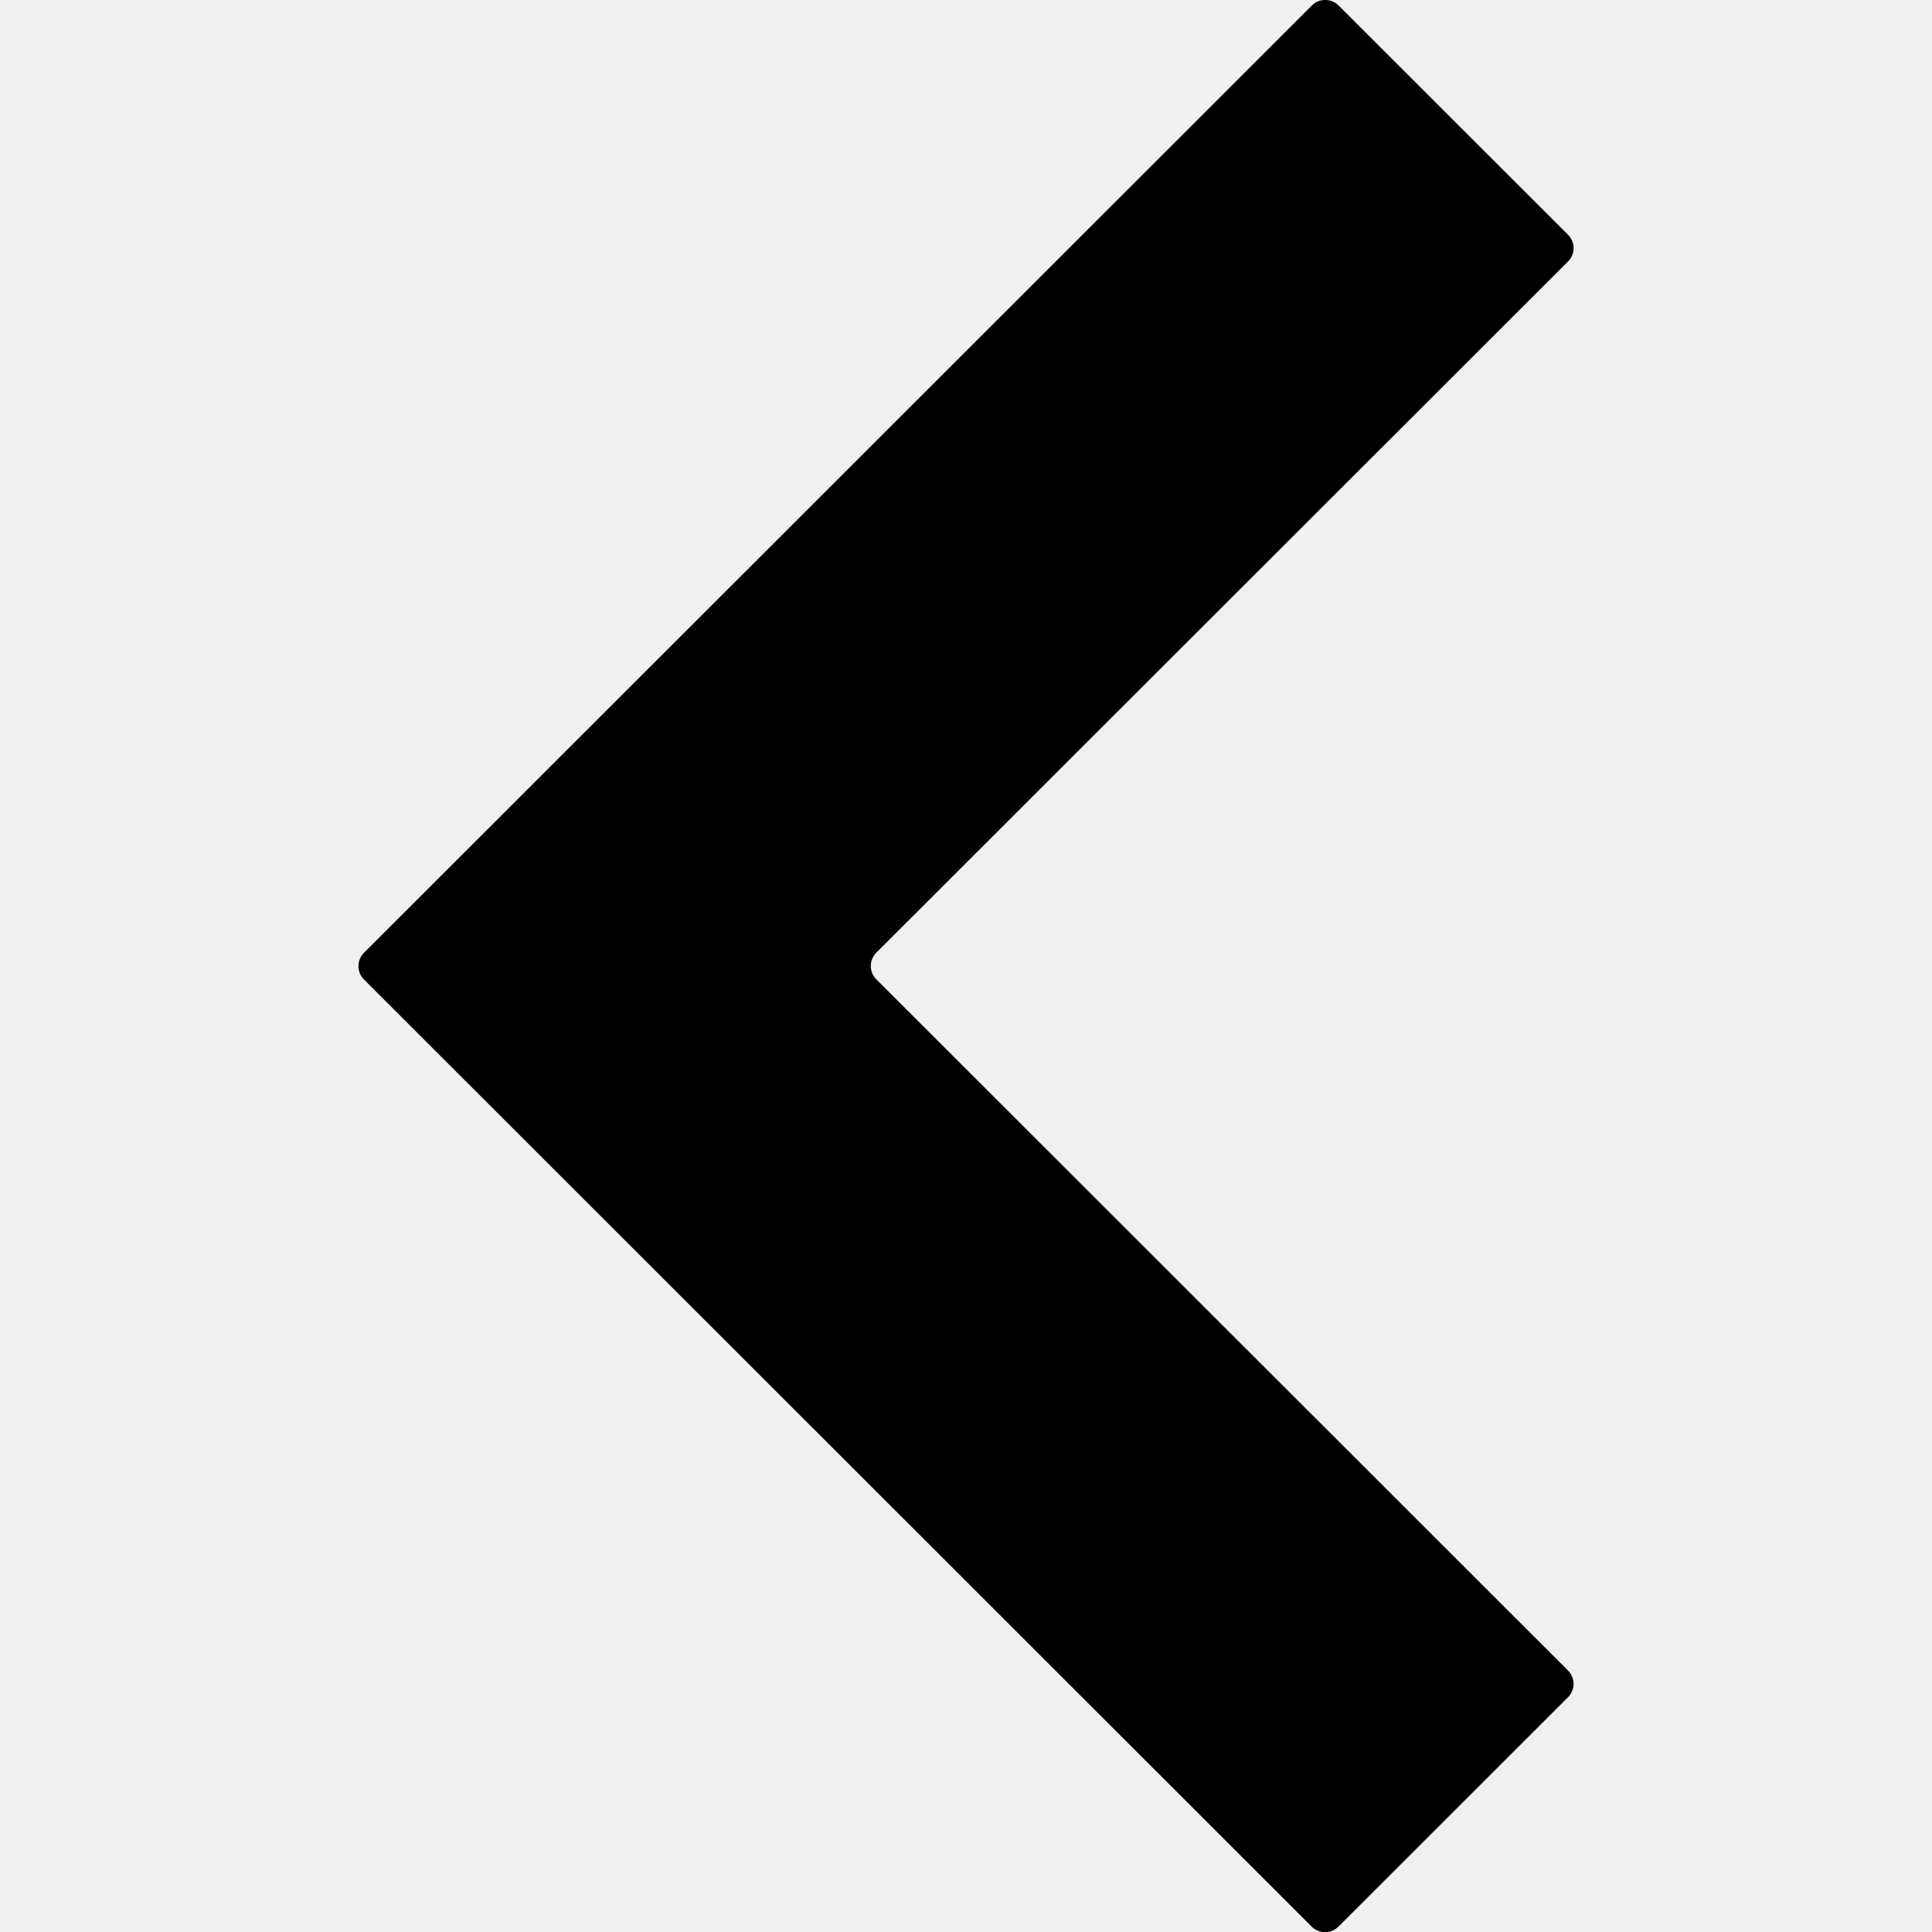
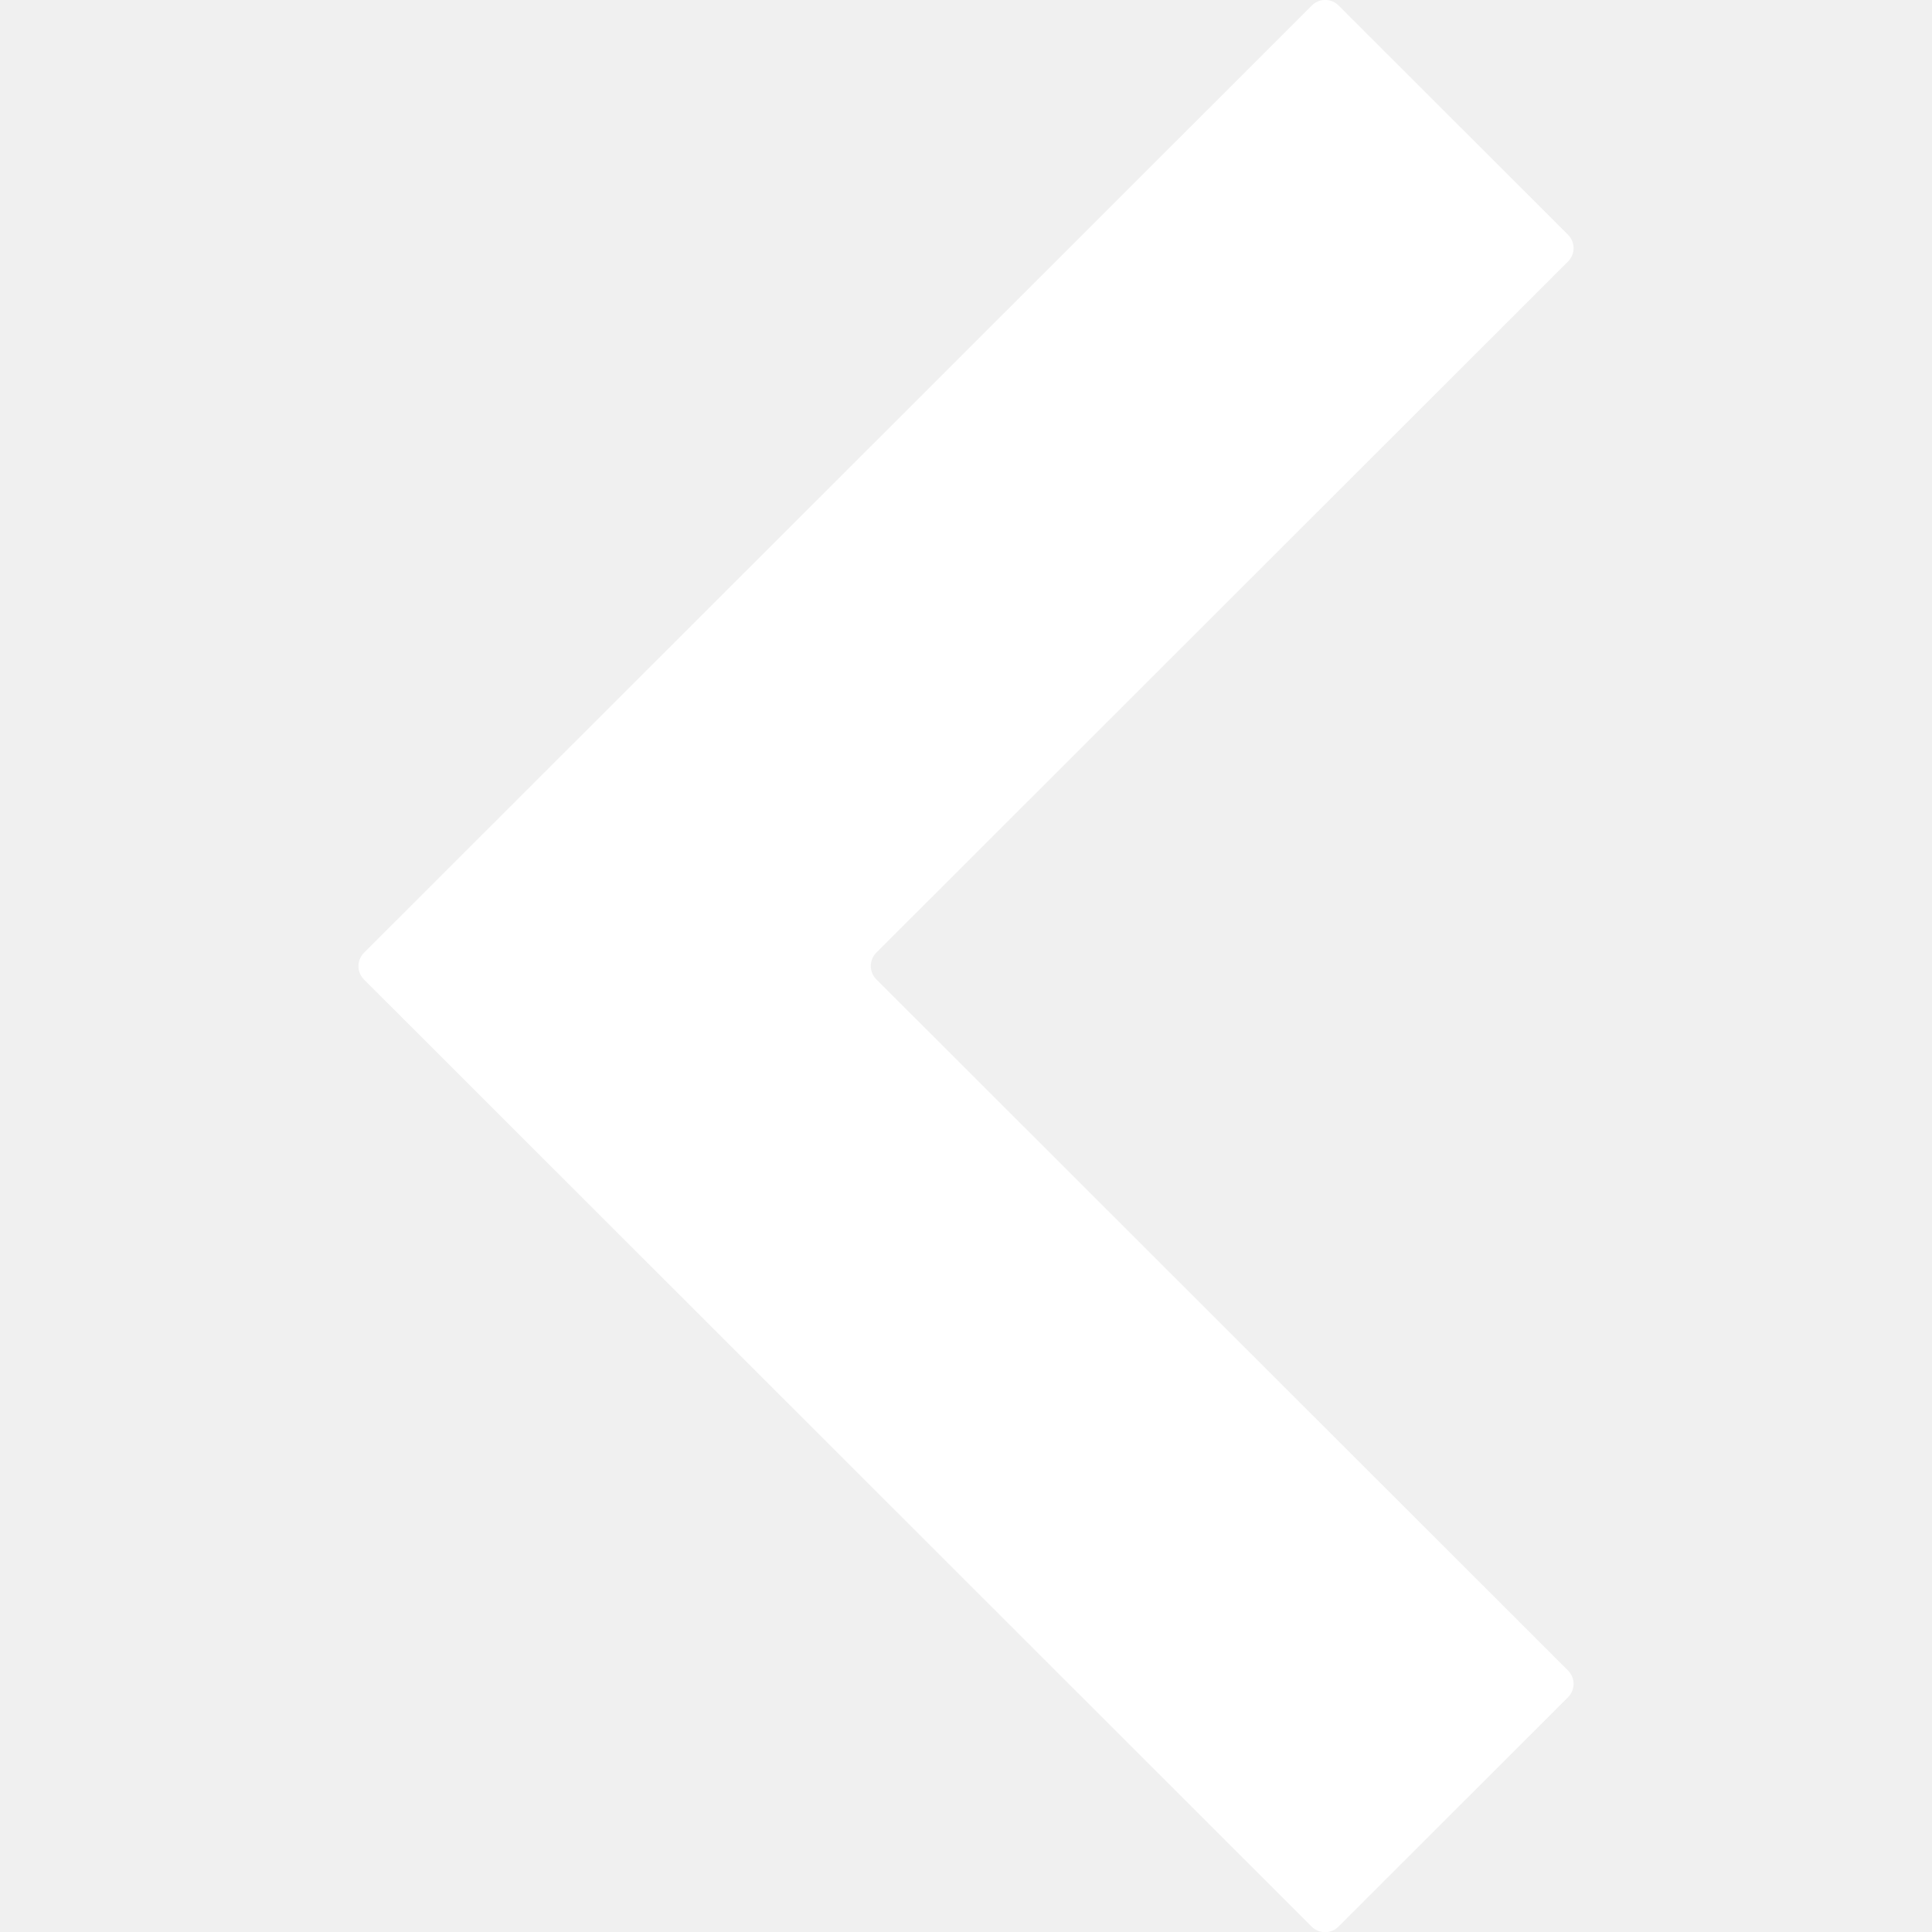
- <svg xmlns="http://www.w3.org/2000/svg" id="Layer_1" data-name="Layer 1" viewBox="0 0 512 512">
+ <svg xmlns="http://www.w3.org/2000/svg" id="Layer_1" data-name="Layer 1" fill="white" viewBox="0 0 512 512">
  <path d="M354.76,510.52l60.76-60.71a5,5,0,0,0,0-7.13L232.26,259.56a5,5,0,0,1,0-7.12L415.52,69.32a5,5,0,0,0,0-7.13L354.76,1.48a5,5,0,0,0-7.13,0l-251.15,251a5,5,0,0,0,0,7.12l251.15,251A5,5,0,0,0,354.76,510.52Z" />
</svg>
